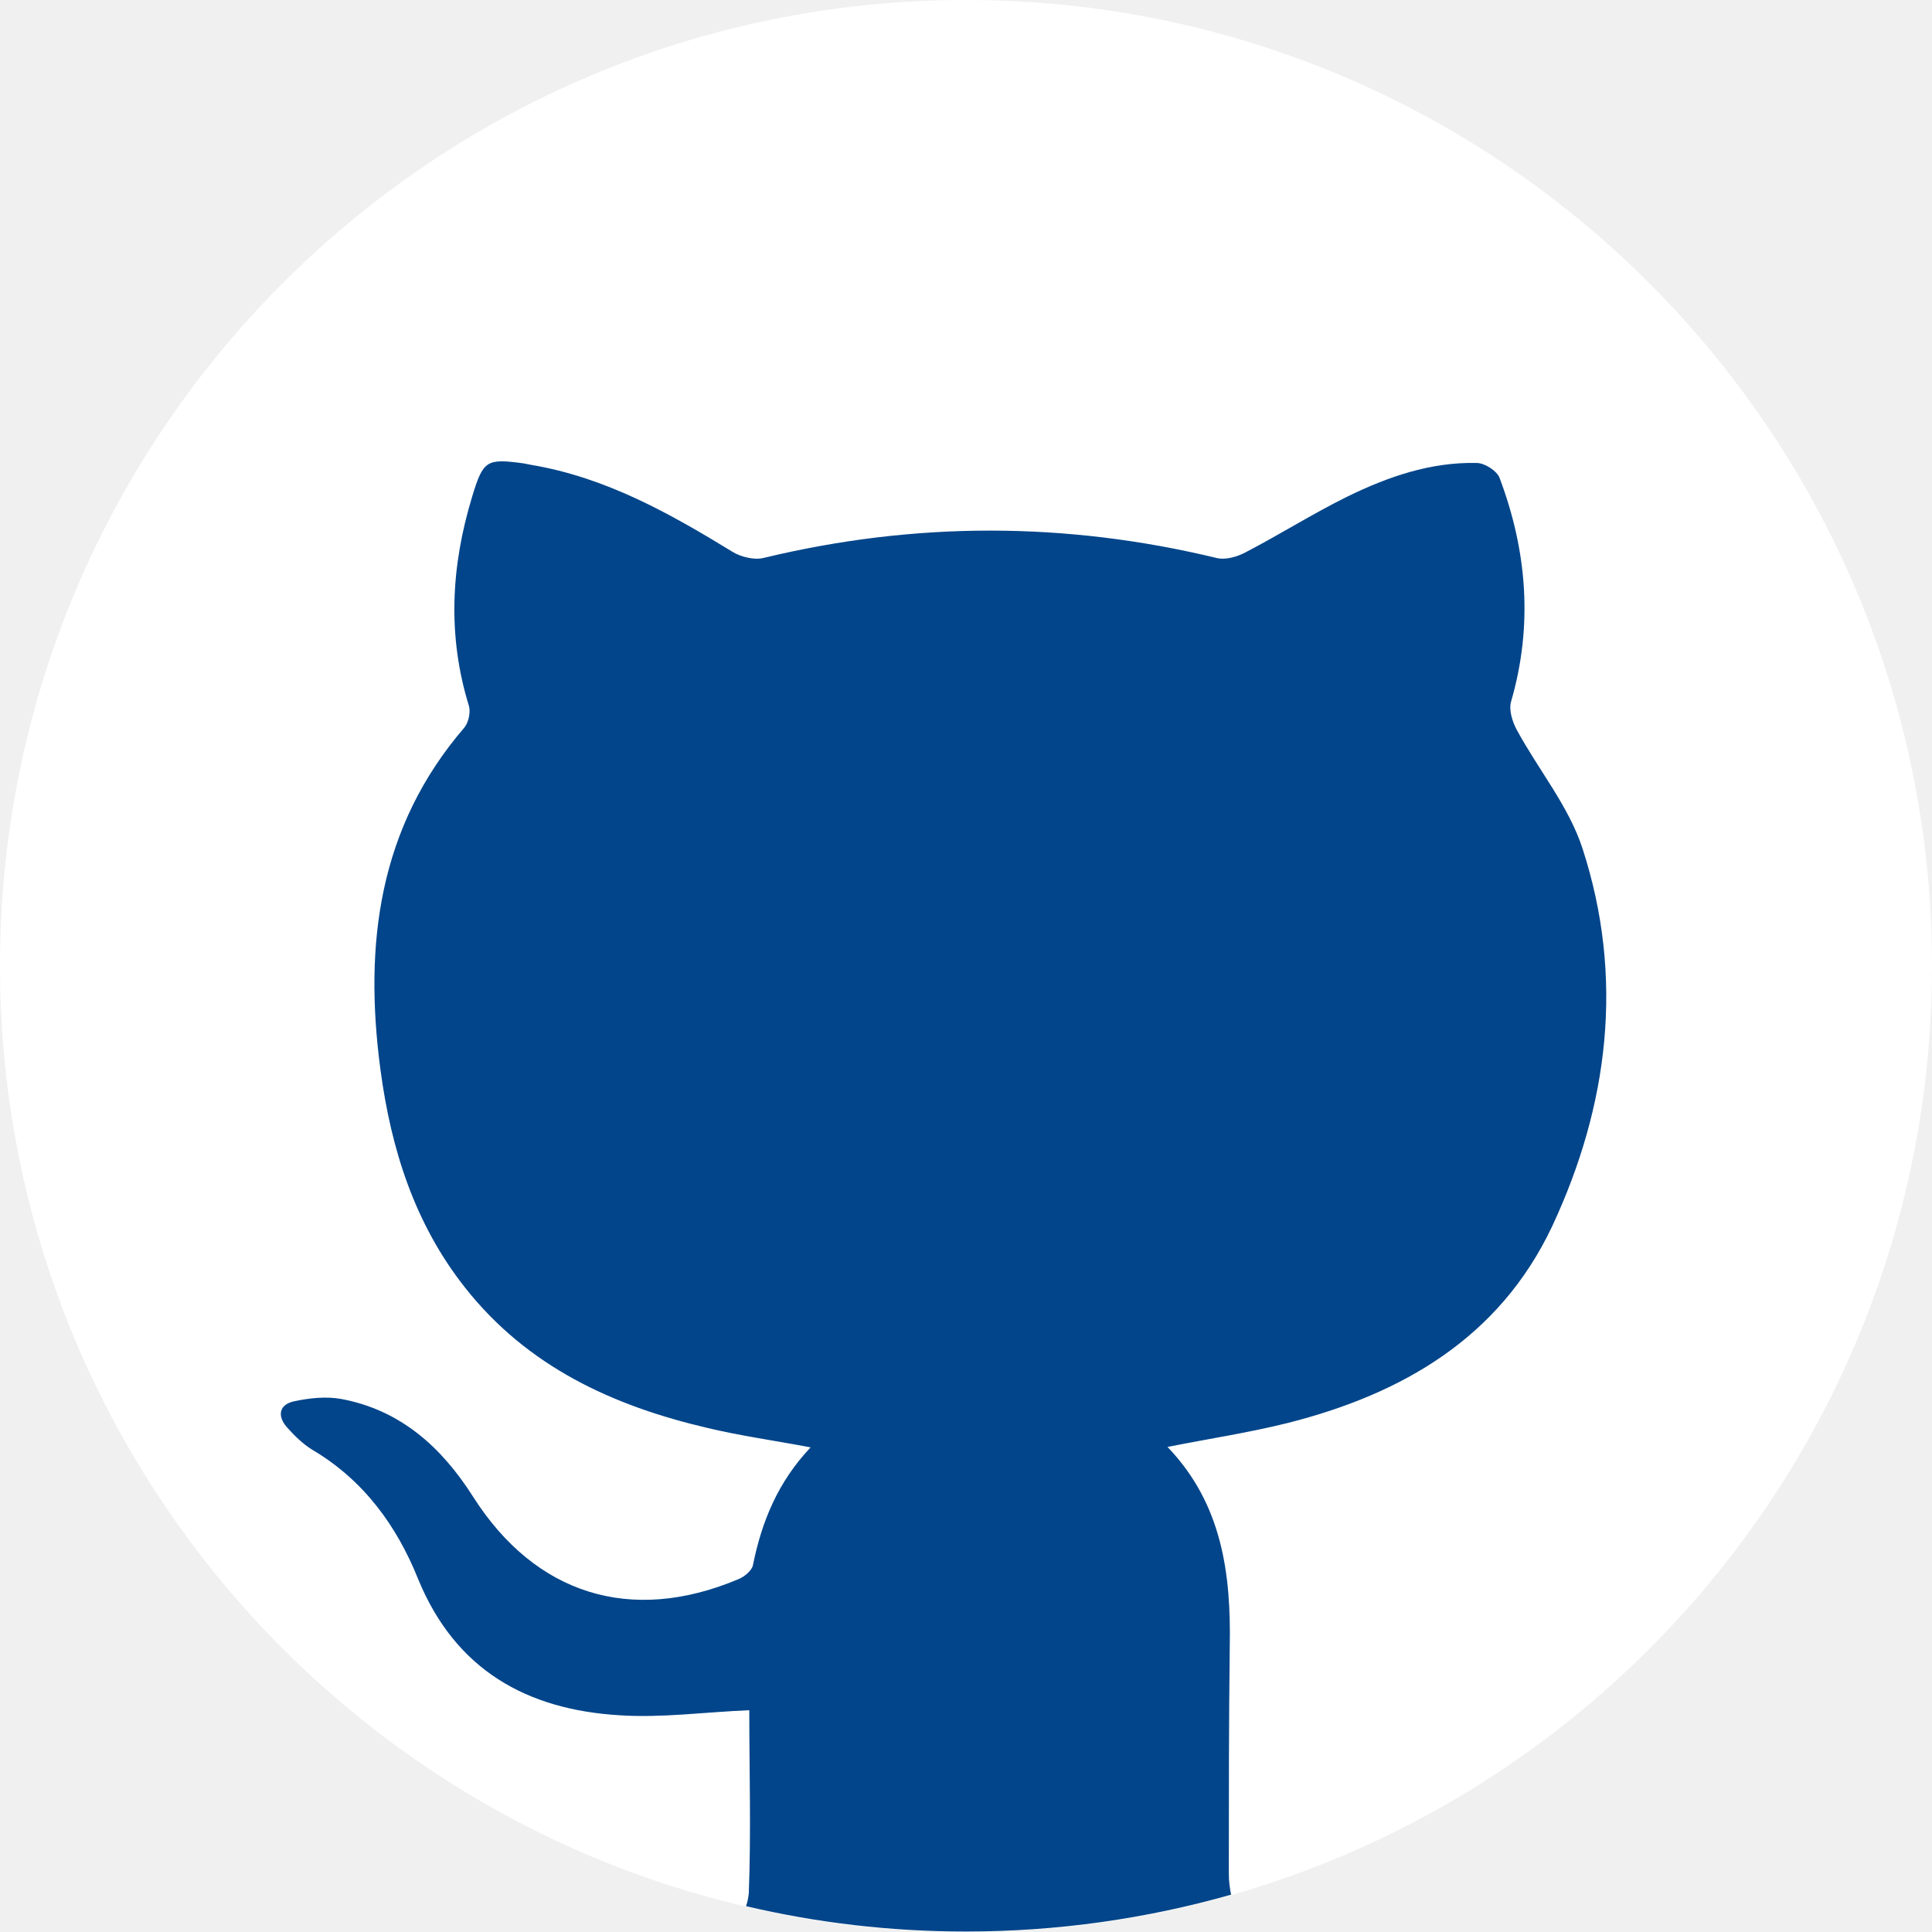
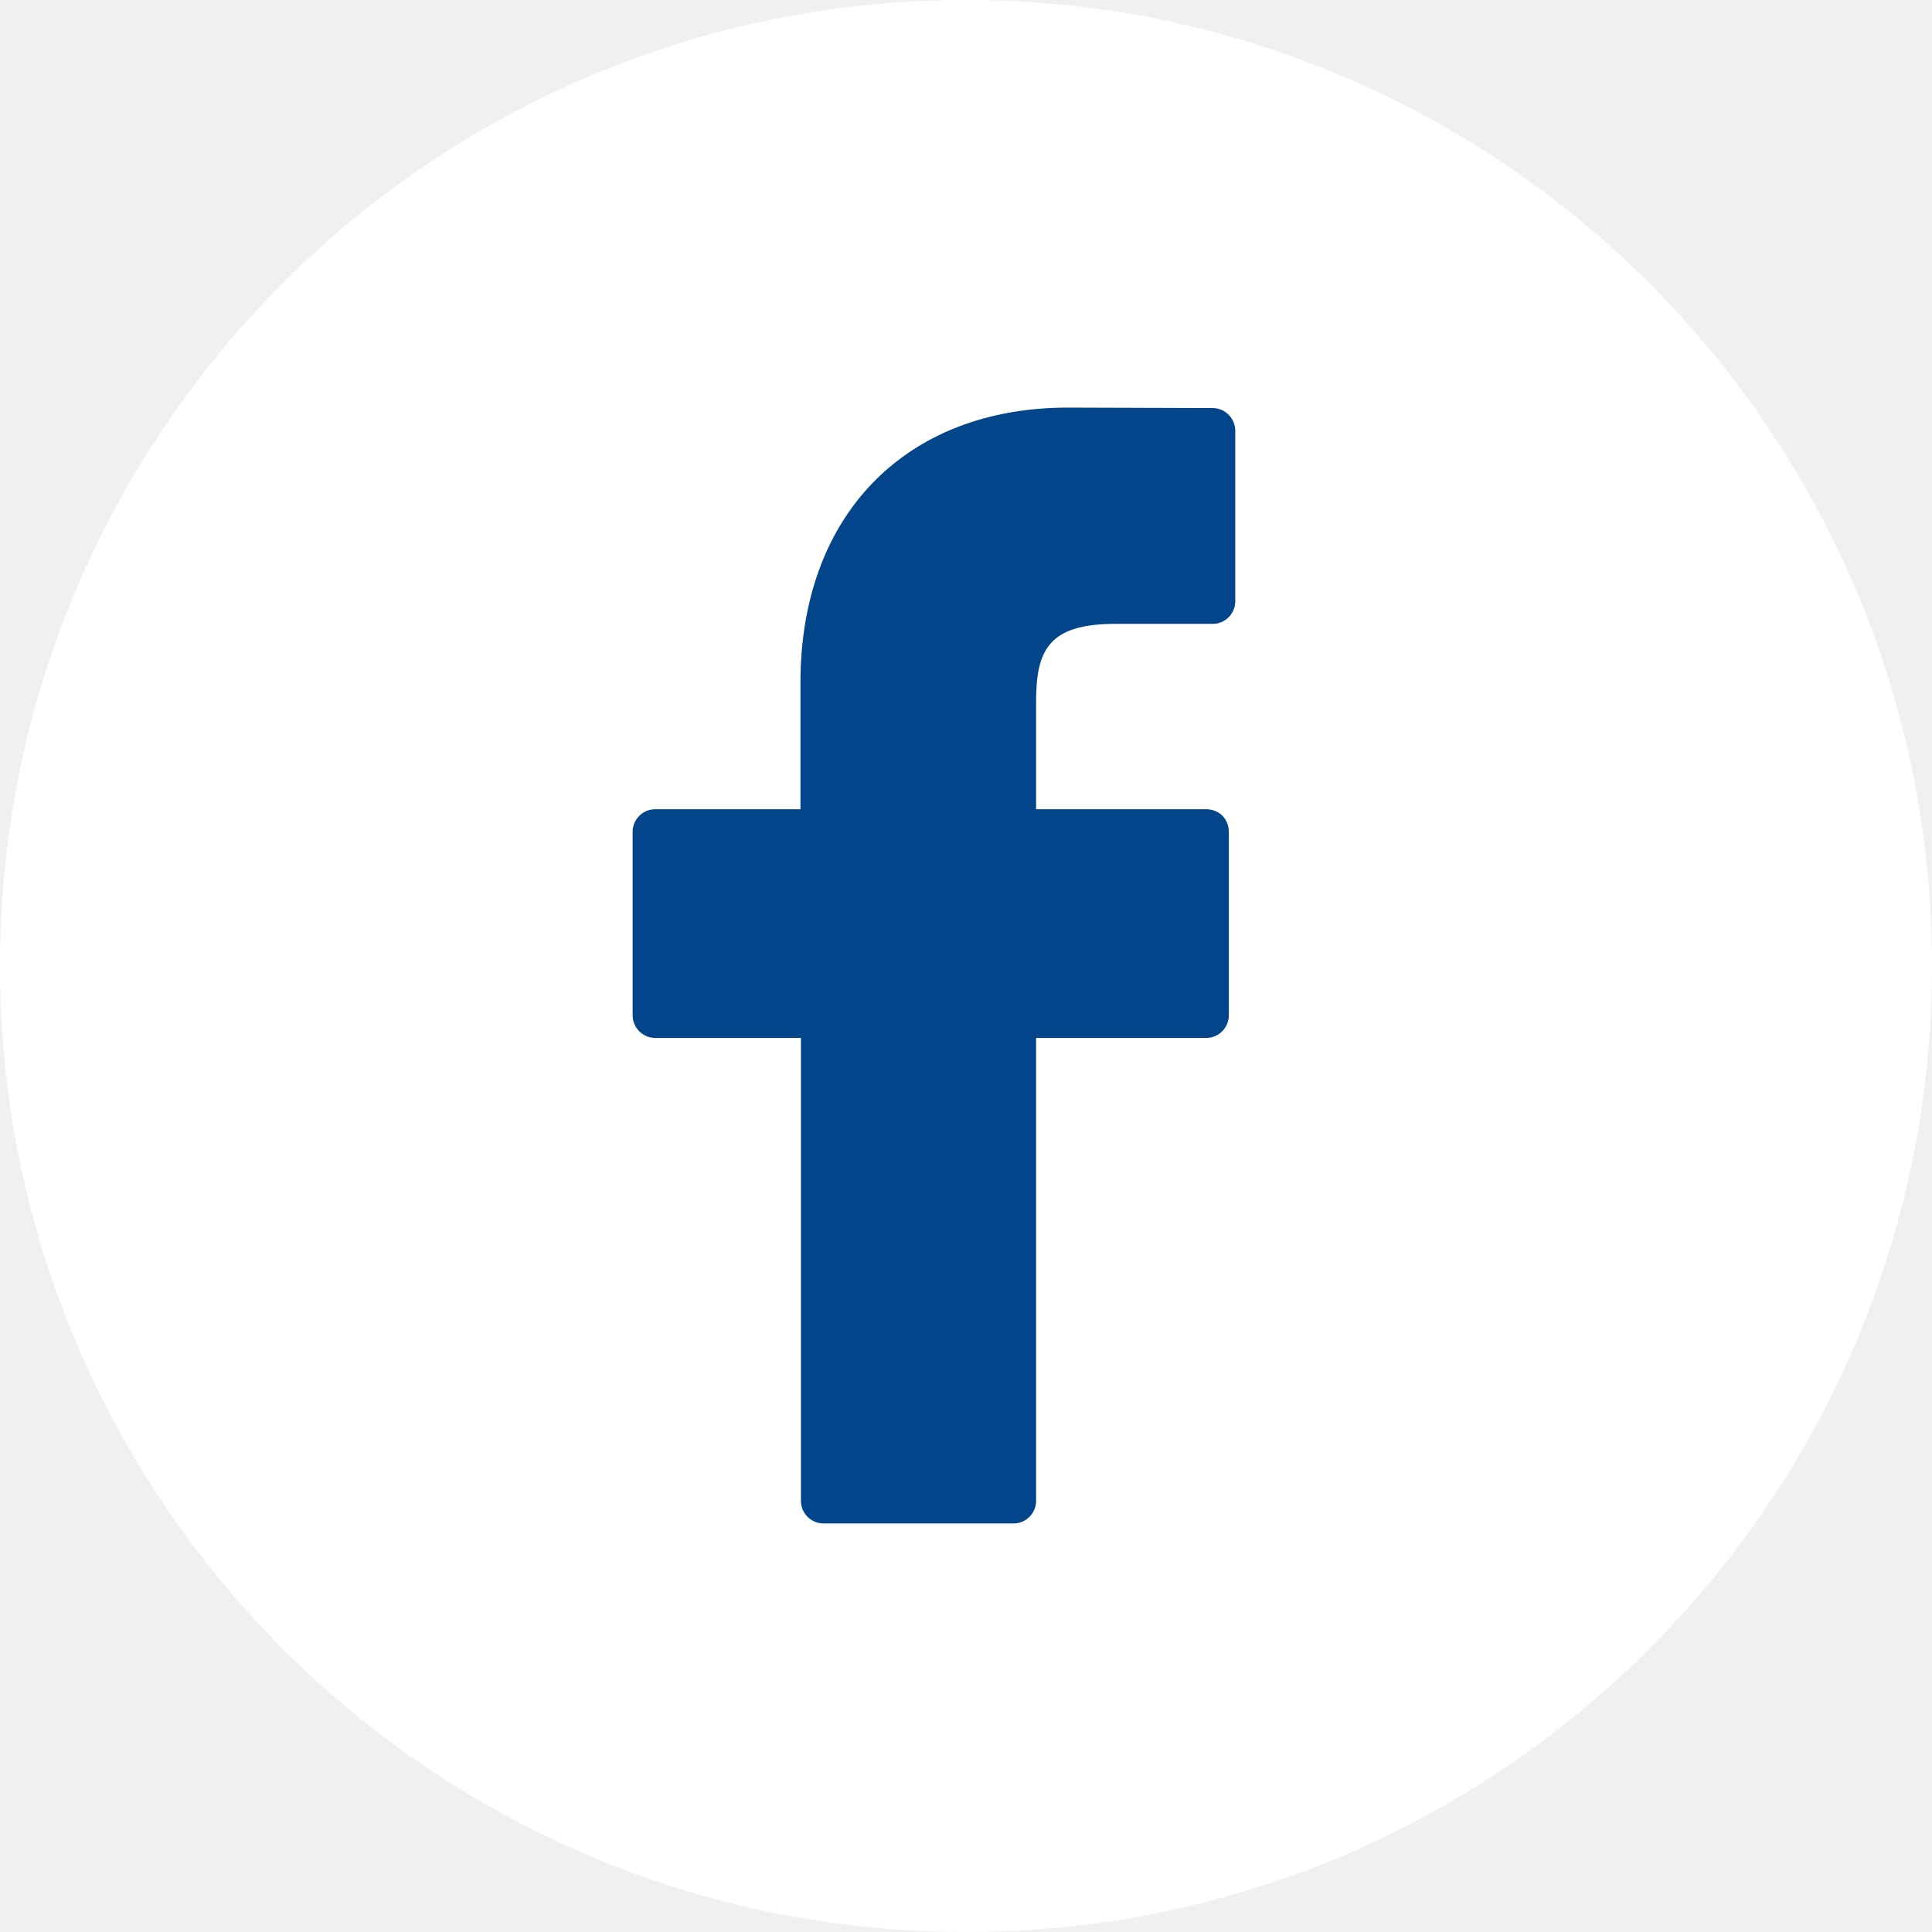
- <svg xmlns="http://www.w3.org/2000/svg" xmlns:xlink="http://www.w3.org/1999/xlink" version="1.1" id="Слой_1" x="0px" y="0px" viewBox="0 0 419 419" style="enable-background:new 0 0 419 419;" xml:space="preserve">
+ <svg xmlns="http://www.w3.org/2000/svg" version="1.1" id="Layer_1" x="0px" y="0px" viewBox="0 0 419 419" style="enable-background:new 0 0 419 419;" xml:space="preserve">
  <style type="text/css">
- 	.st0{clip-path:url(#SVGID_2_);fill:#FFFFFF;}
- 	.st1{clip-path:url(#SVGID_4_);fill:#02458A;}
+ 	.st0{fill:#FFFFFF;}
+ 	.st1{fill:#02458A;}
</style>
  <g>
+     <circle class="st0" cx="209.5" cy="209.5" r="209.5" />
    <g>
-       <defs>
-         <rect id="SVGID_1_" width="419" height="419" />
-       </defs>
-       <clipPath id="SVGID_2_">
-         <use xlink:href="#SVGID_1_" style="overflow:visible;" />
-       </clipPath>
-       <path class="st0" d="M419,209.5c0,95.8-64.2,176.5-152,201.5c-18.3,5.2-37.6,8-57.5,8c-16.4,0-32.4-1.9-47.7-5.5    C69.1,391.9,0,308.8,0,209.5C0,93.8,93.8,0,209.5,0S419,93.8,419,209.5" />
-     </g>
-     <g>
-       <defs>
-         <rect id="SVGID_3_" width="419" height="419" />
-       </defs>
-       <clipPath id="SVGID_4_">
-         <use xlink:href="#SVGID_3_" style="overflow:visible;" />
-       </clipPath>
-       <path class="st1" d="M336.6,266c-11.4,24.1-32.4,36.3-57.3,42.6c-8.4,2.1-17,3.4-26.1,5.2c11.9,12.4,13.8,27.6,13.5,43.4    c-0.2,16.4-0.2,32.8-0.2,49.1c0,1.7,0.2,3.2,0.5,4.6c-18.3,5.2-37.6,8-57.5,8c-16.4,0-32.4-1.9-47.7-5.5c0.3-0.9,0.5-1.8,0.6-2.9    c0.5-13.3,0.1-26.7,0.1-39.6c-9.7,0.4-18.9,1.7-28.1,1.1c-20.1-1.2-35.6-9.8-43.7-29.5c-4.6-11.5-11.8-21.5-23-28.1    c-2.1-1.3-3.9-3.1-5.5-4.9c-2.1-2.4-1.7-4.9,1.6-5.6c3.3-0.7,6.9-1.1,10.2-0.5c12.9,2.4,21.8,10.5,28.6,21.2    c13.5,21.2,34.2,27.7,57.5,17.9c1.3-0.5,3-1.9,3.2-3.1c1.9-9.4,5.4-18,12.5-25.5c-7.9-1.5-15.2-2.5-22.3-4.2    c-20.6-4.8-39.1-13.3-52.6-30.4c-11-13.9-16.1-30.1-18.4-47.4c-3.6-27.1-0.4-52.5,18.2-74.1c0.9-1.1,1.4-3.3,1-4.7    c-4.7-15.2-3.9-30.3,0.7-45.4c2.4-7.9,3.1-8.3,11.2-7.2c0.5,0.1,1,0.2,1.5,0.3c16.2,2.7,30.1,10.5,43.8,18.9    c1.8,1.1,4.7,1.8,6.7,1.3c32.8-7.9,65.4-7.9,98.2,0c1.9,0.5,4.4-0.2,6.3-1.2c7.5-3.9,14.6-8.4,22.1-12.1c8.8-4.3,18-7.5,28-7.3    c1.8,0,4.4,1.7,5,3.2c6,15.9,7.3,32.1,2.5,48.6c-0.5,1.8,0.3,4.3,1.2,6c4.7,8.7,11.3,16.6,14.3,25.8    C352.3,212,348.9,239.7,336.6,266" />
+       <path class="st1" d="M263,88.5l-31.4-0.1c-35.3,0-58,23.4-58,59.6v27.5h-31.5c-2.7,0-4.9,2.2-4.9,4.9v39.8c0,2.7,2.2,4.9,4.9,4.9    h31.6v100.4c0,2.7,2.2,4.9,4.9,4.9h41.2c2.7,0,4.9-2.2,4.9-4.9V225.1h36.9c2.7,0,4.9-2.2,4.9-4.9v-39.8c0-1.3-0.5-2.6-1.4-3.5    s-2.2-1.4-3.5-1.4h-36.9v-23.3c0-11.2,2.7-16.9,17.2-16.9H263c2.7,0,4.9-2.2,4.9-4.9V93.5C267.9,90.7,265.7,88.5,263,88.5z" />
    </g>
  </g>
</svg>
